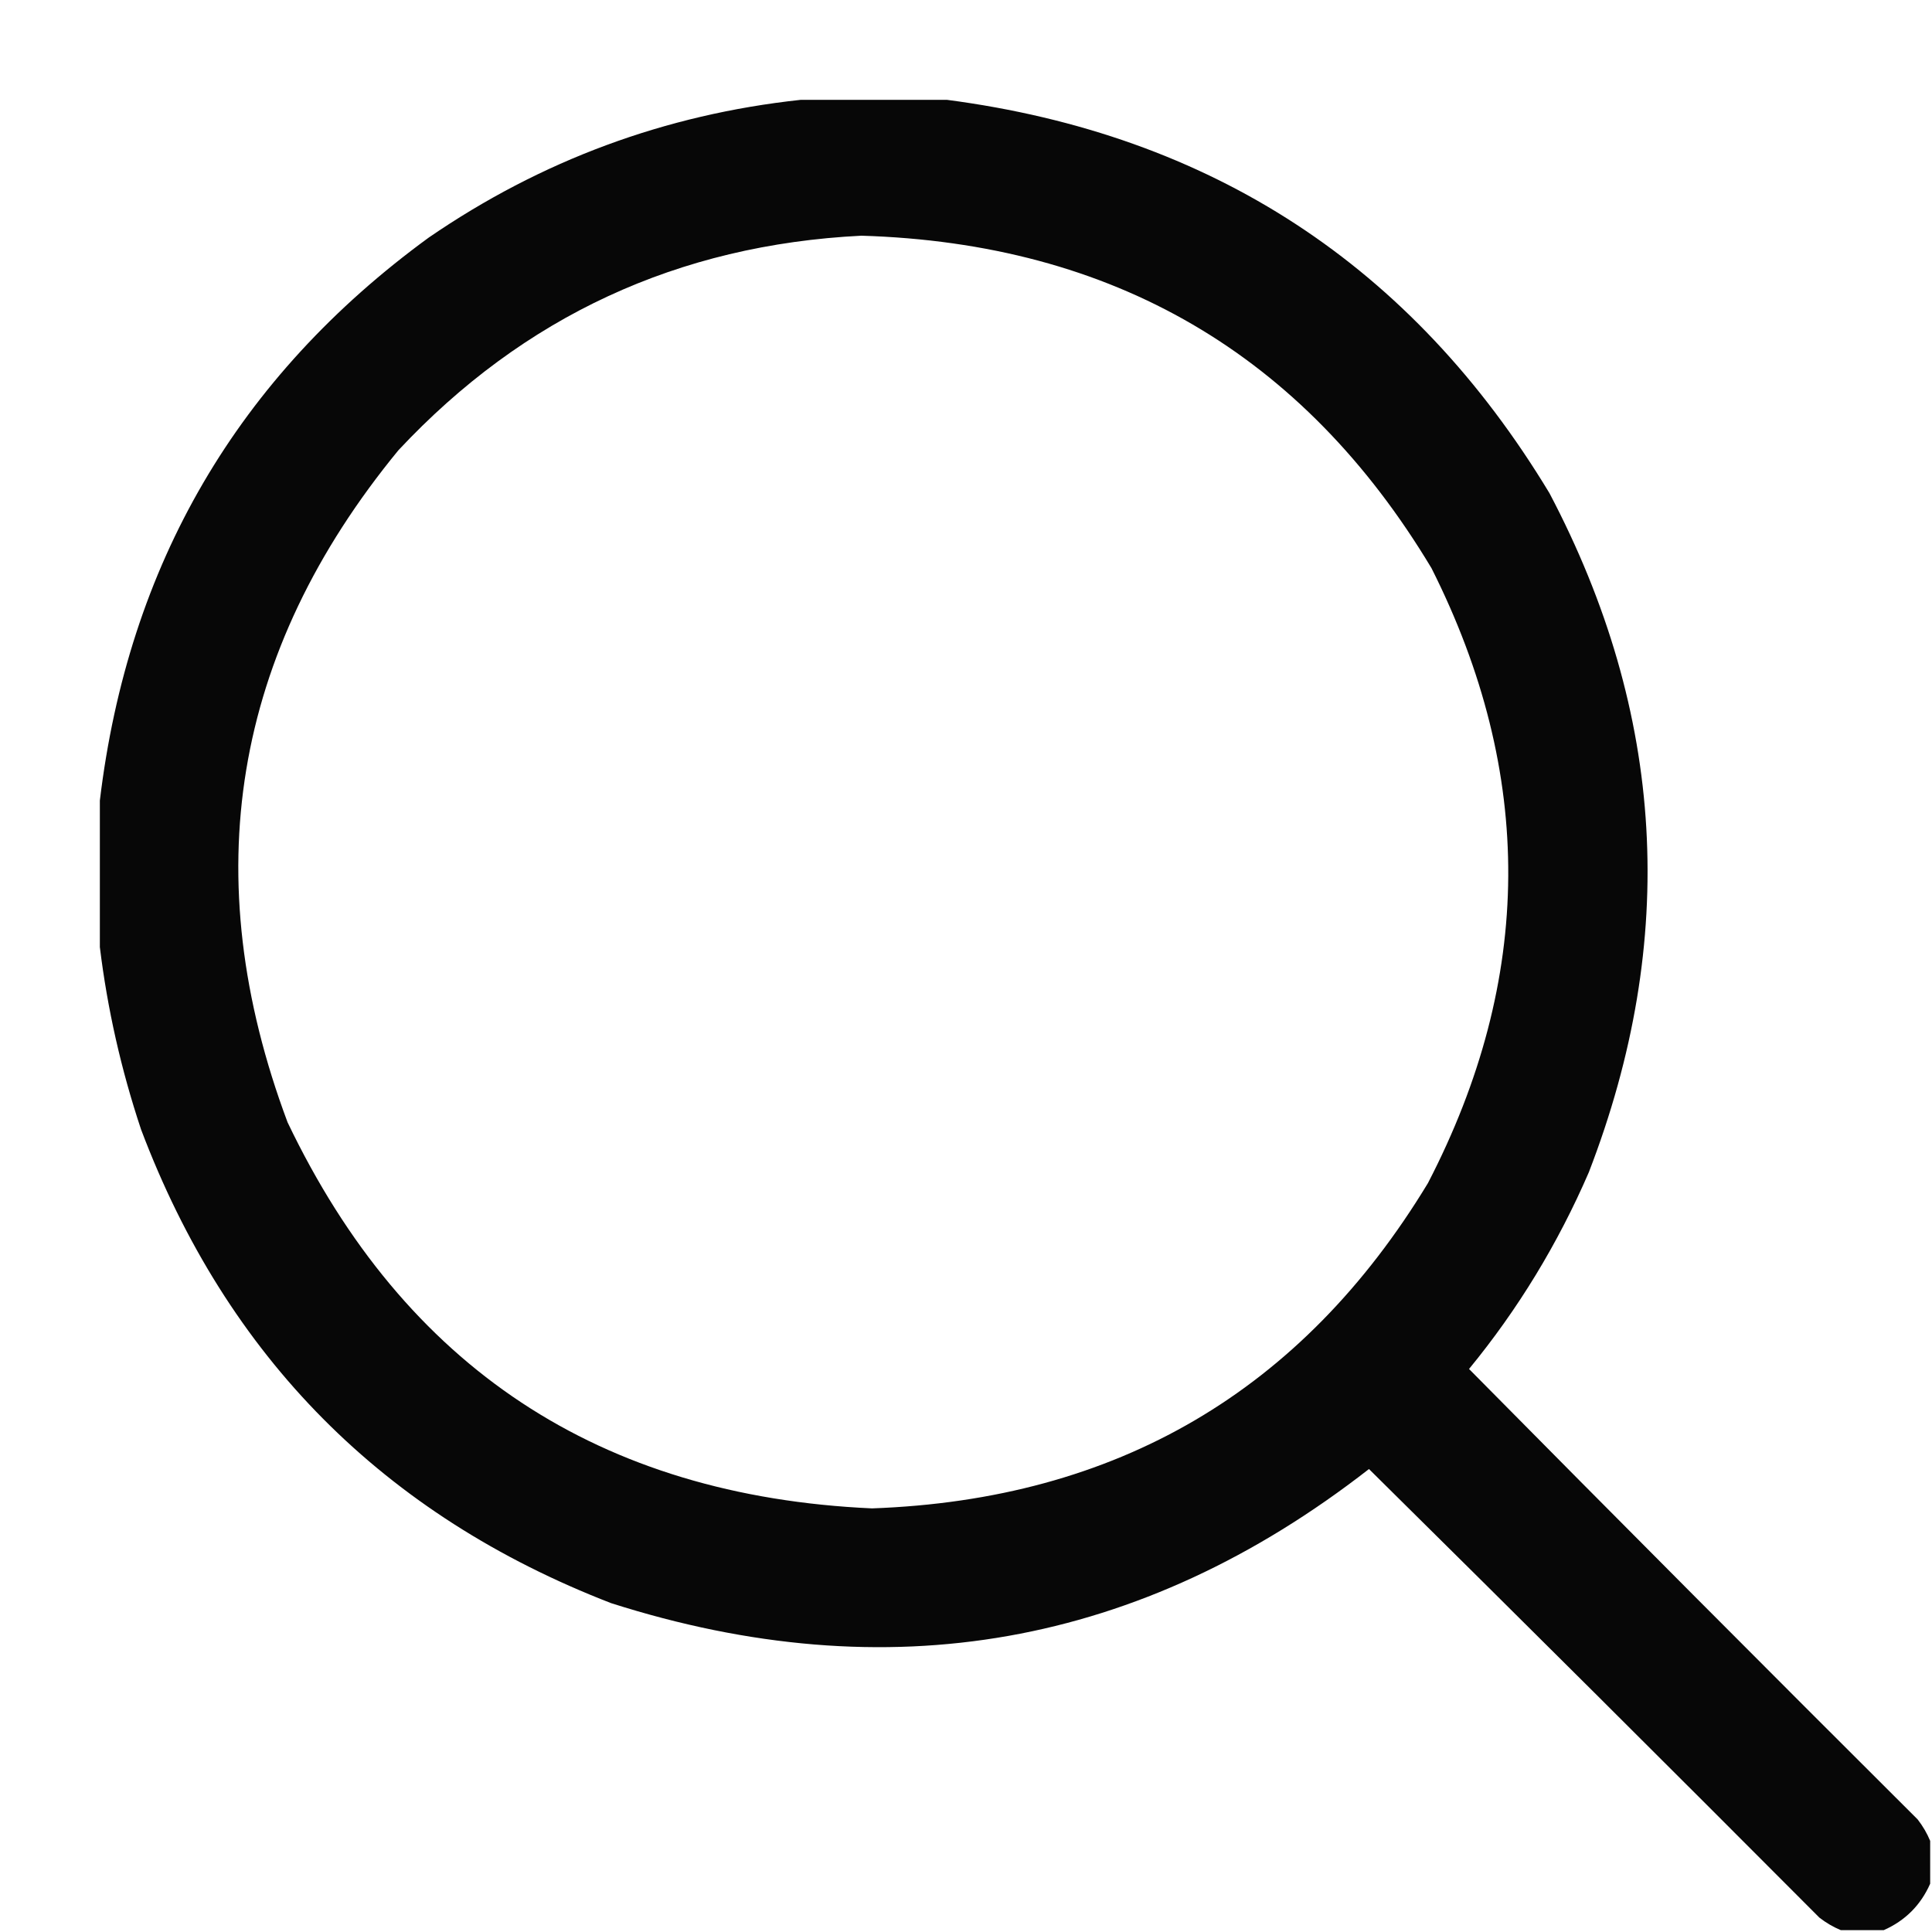
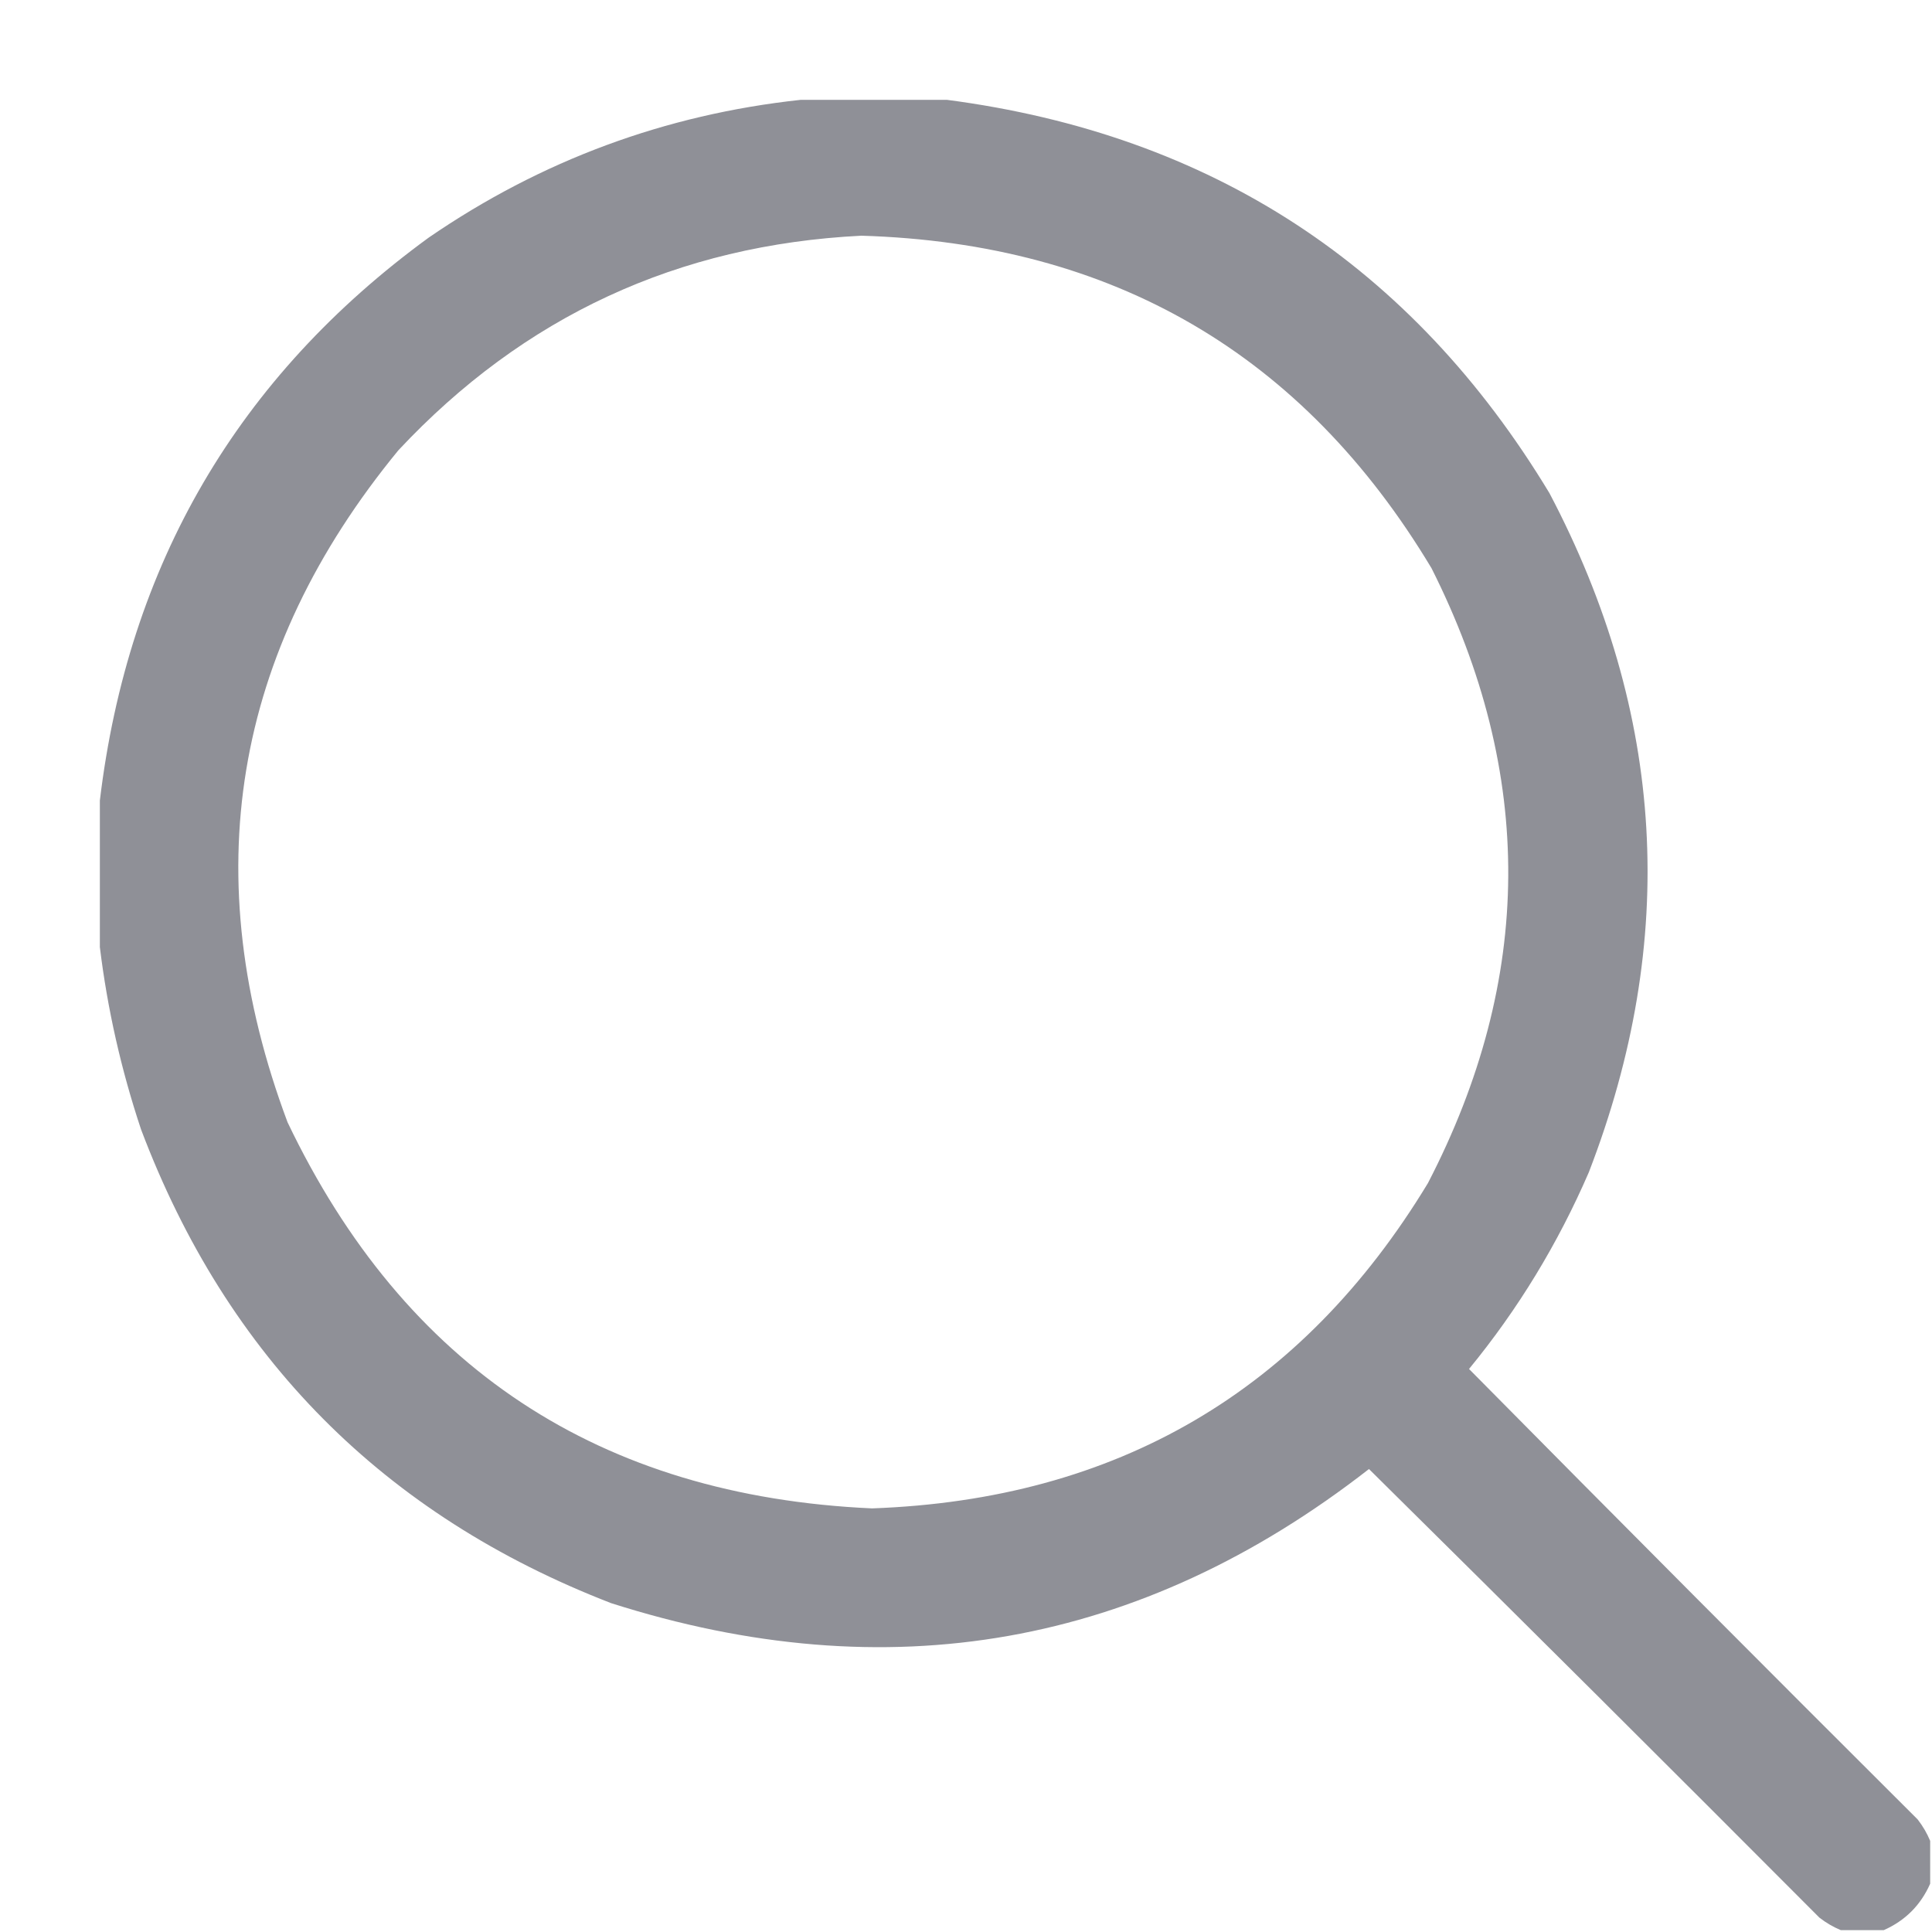
<svg xmlns="http://www.w3.org/2000/svg" width="19" height="19" viewBox="0 0 19 19" fill="none">
-   <path opacity="0.97" fill-rule="evenodd" clip-rule="evenodd" d="M7.873 0.982C8.354 0.982 8.834 0.982 9.314 0.982C11.913 1.323 13.887 2.612 15.238 4.85C16.379 7.017 16.508 9.243 15.625 11.529C15.321 12.231 14.929 12.876 14.447 13.463C15.912 14.945 17.382 16.421 18.859 17.893C18.911 17.96 18.952 18.031 18.982 18.104C18.982 18.244 18.982 18.385 18.982 18.525C18.889 18.736 18.736 18.889 18.525 18.982C18.385 18.982 18.244 18.982 18.104 18.982C18.031 18.952 17.96 18.911 17.893 18.859C16.421 17.382 14.945 15.912 13.463 14.447C11.218 16.196 8.733 16.635 6.01 15.766C3.774 14.901 2.233 13.348 1.387 11.107C1.191 10.519 1.056 9.921 0.982 9.314C0.982 8.834 0.982 8.354 0.982 7.873C1.26 5.553 2.338 3.707 4.217 2.336C5.323 1.577 6.542 1.126 7.873 0.982ZM8.471 2.318C10.945 2.392 12.815 3.482 14.078 5.588C15.096 7.61 15.084 9.625 14.043 11.635C12.804 13.681 10.982 14.748 8.576 14.834C5.896 14.713 3.98 13.447 2.828 11.037C1.923 8.619 2.286 6.415 3.918 4.428C5.15 3.111 6.668 2.408 8.471 2.318Z" fill="black" />
+   <path opacity="0.97" fill-rule="evenodd" clip-rule="evenodd" d="M7.873 0.982C8.354 0.982 8.834 0.982 9.314 0.982C11.913 1.323 13.887 2.612 15.238 4.85C16.379 7.017 16.508 9.243 15.625 11.529C15.321 12.231 14.929 12.876 14.447 13.463C15.912 14.945 17.382 16.421 18.859 17.893C18.911 17.96 18.952 18.031 18.982 18.104C18.982 18.244 18.982 18.385 18.982 18.525C18.889 18.736 18.736 18.889 18.525 18.982C18.385 18.982 18.244 18.982 18.104 18.982C18.031 18.952 17.96 18.911 17.893 18.859C16.421 17.382 14.945 15.912 13.463 14.447C11.218 16.196 8.733 16.635 6.01 15.766C3.774 14.901 2.233 13.348 1.387 11.107C1.191 10.519 1.056 9.921 0.982 9.314C0.982 8.834 0.982 8.354 0.982 7.873C1.26 5.553 2.338 3.707 4.217 2.336C5.323 1.577 6.542 1.126 7.873 0.982ZM8.471 2.318C10.945 2.392 12.815 3.482 14.078 5.588C15.096 7.61 15.084 9.625 14.043 11.635C12.804 13.681 10.982 14.748 8.576 14.834C5.896 14.713 3.98 13.447 2.828 11.037C1.923 8.619 2.286 6.415 3.918 4.428C5.15 3.111 6.668 2.408 8.471 2.318Z" fill="#8C8D94" />
</svg>
